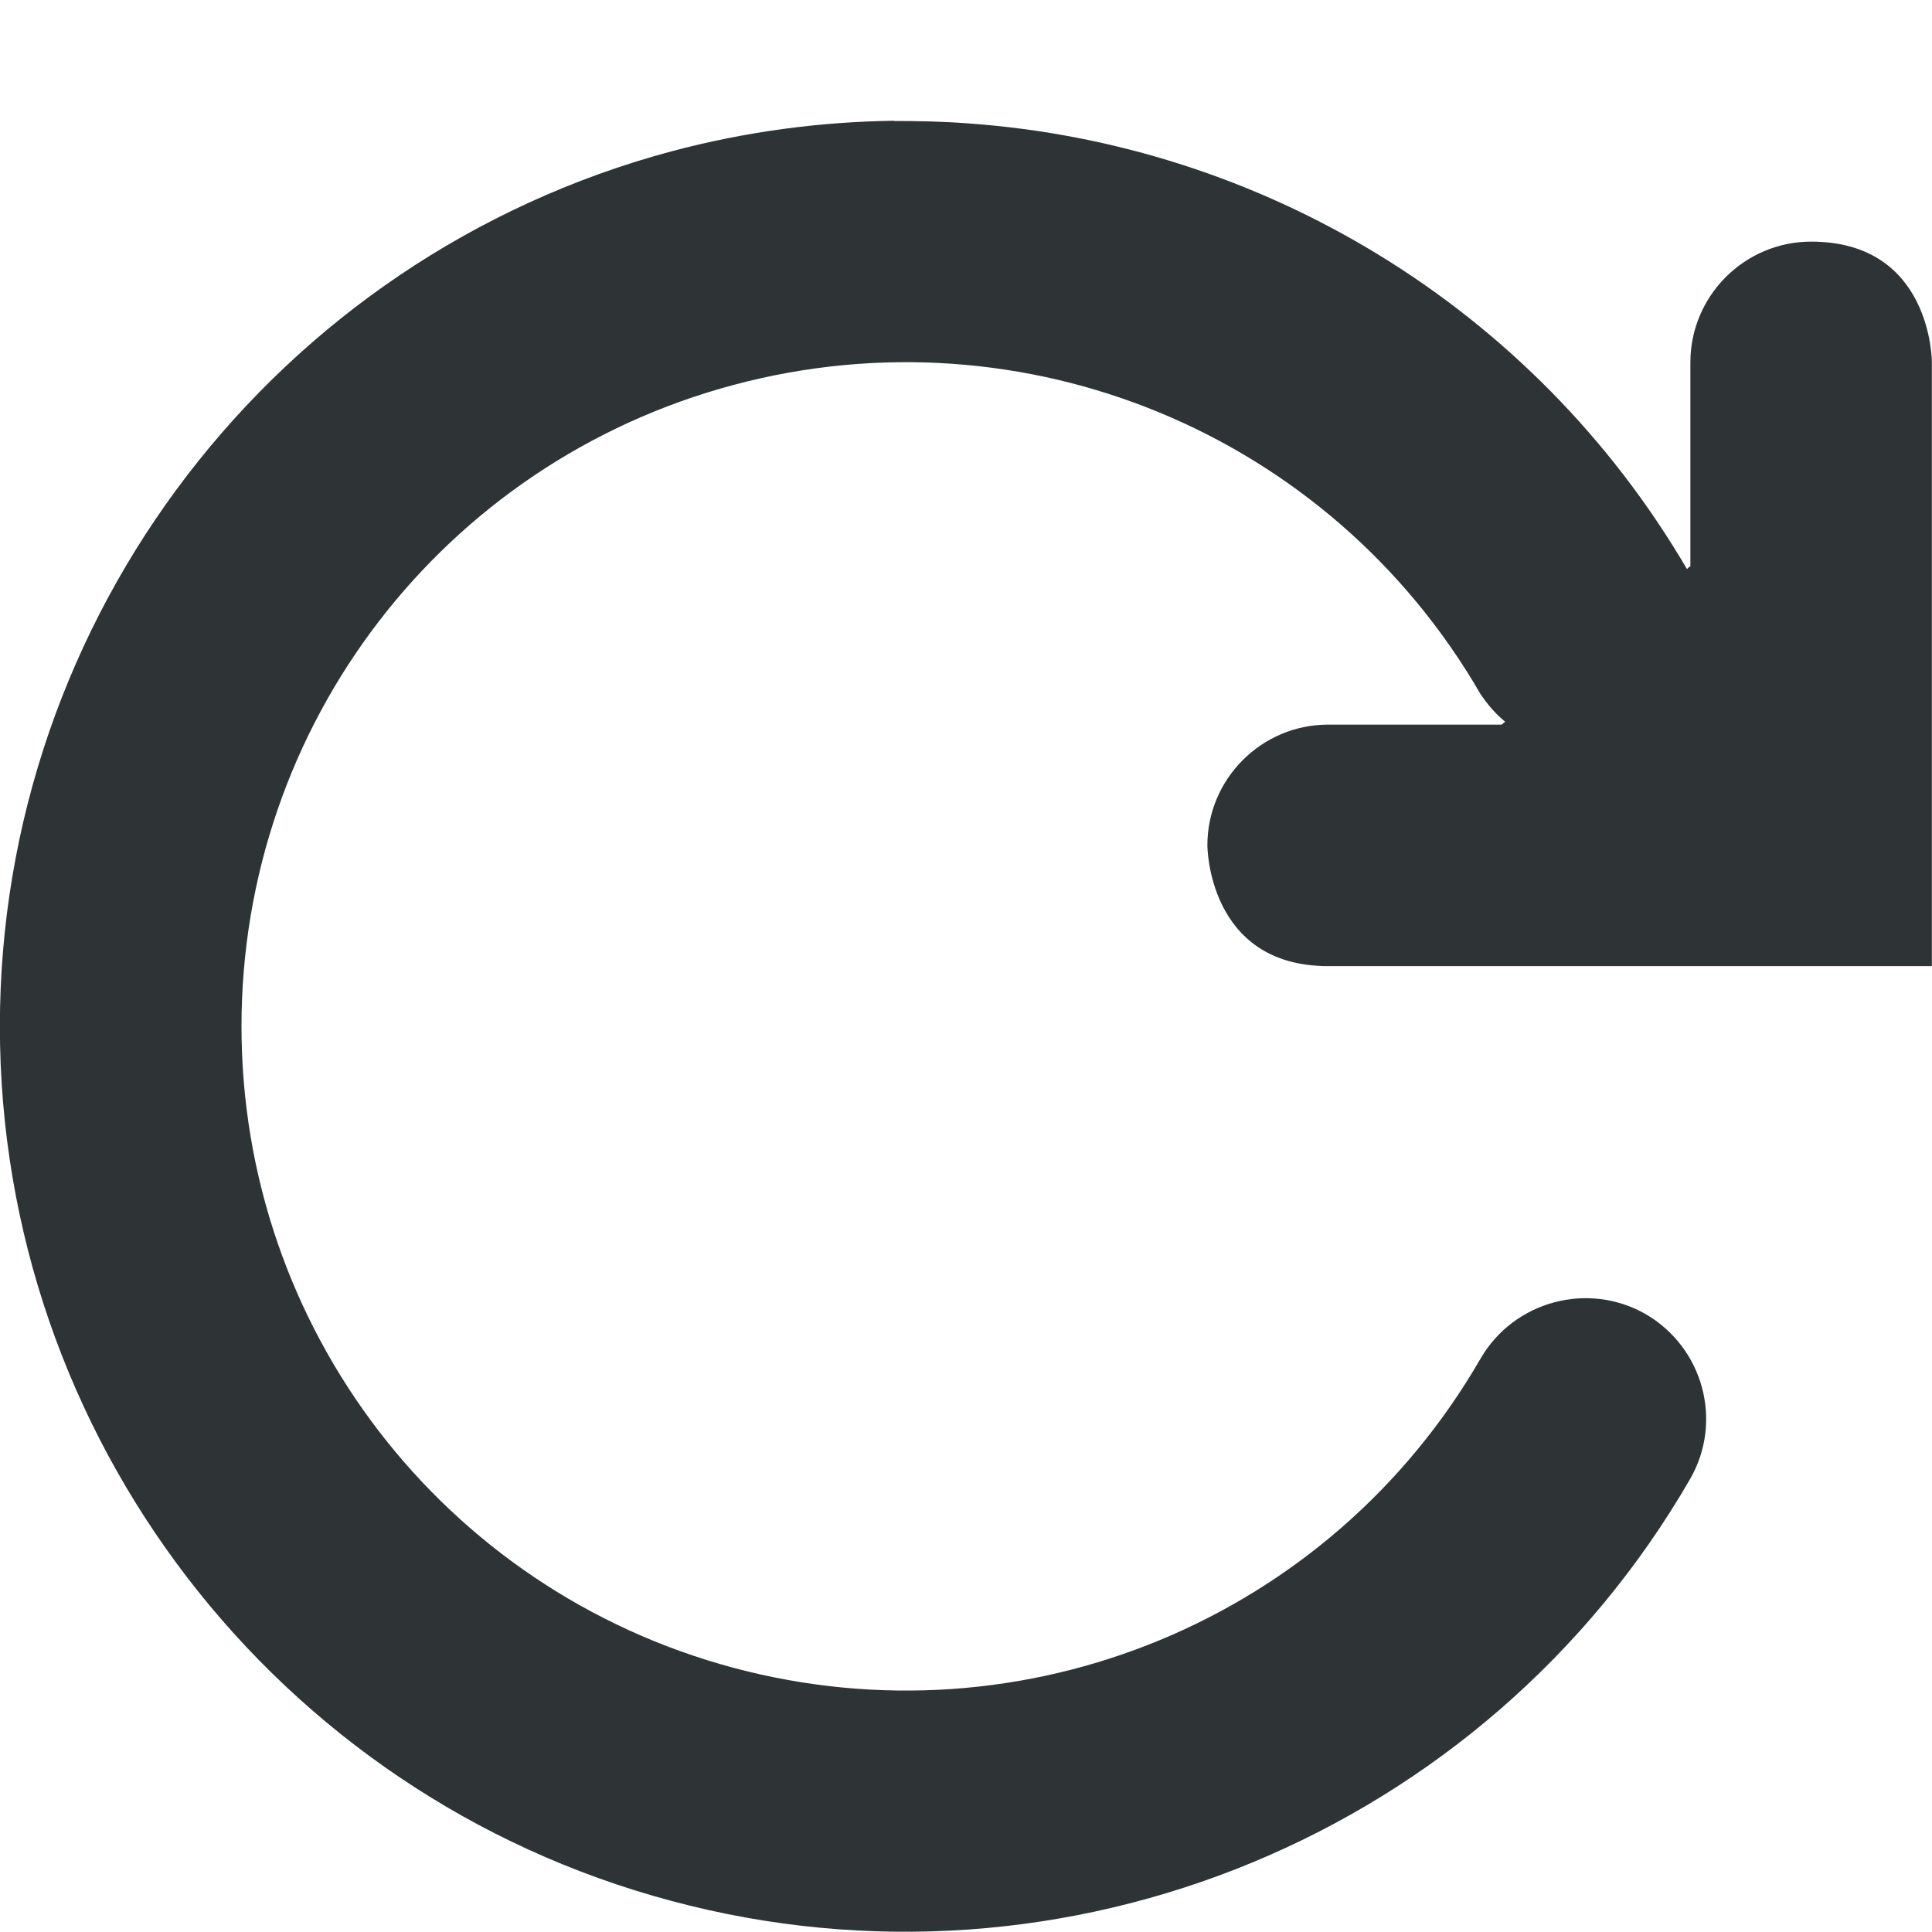
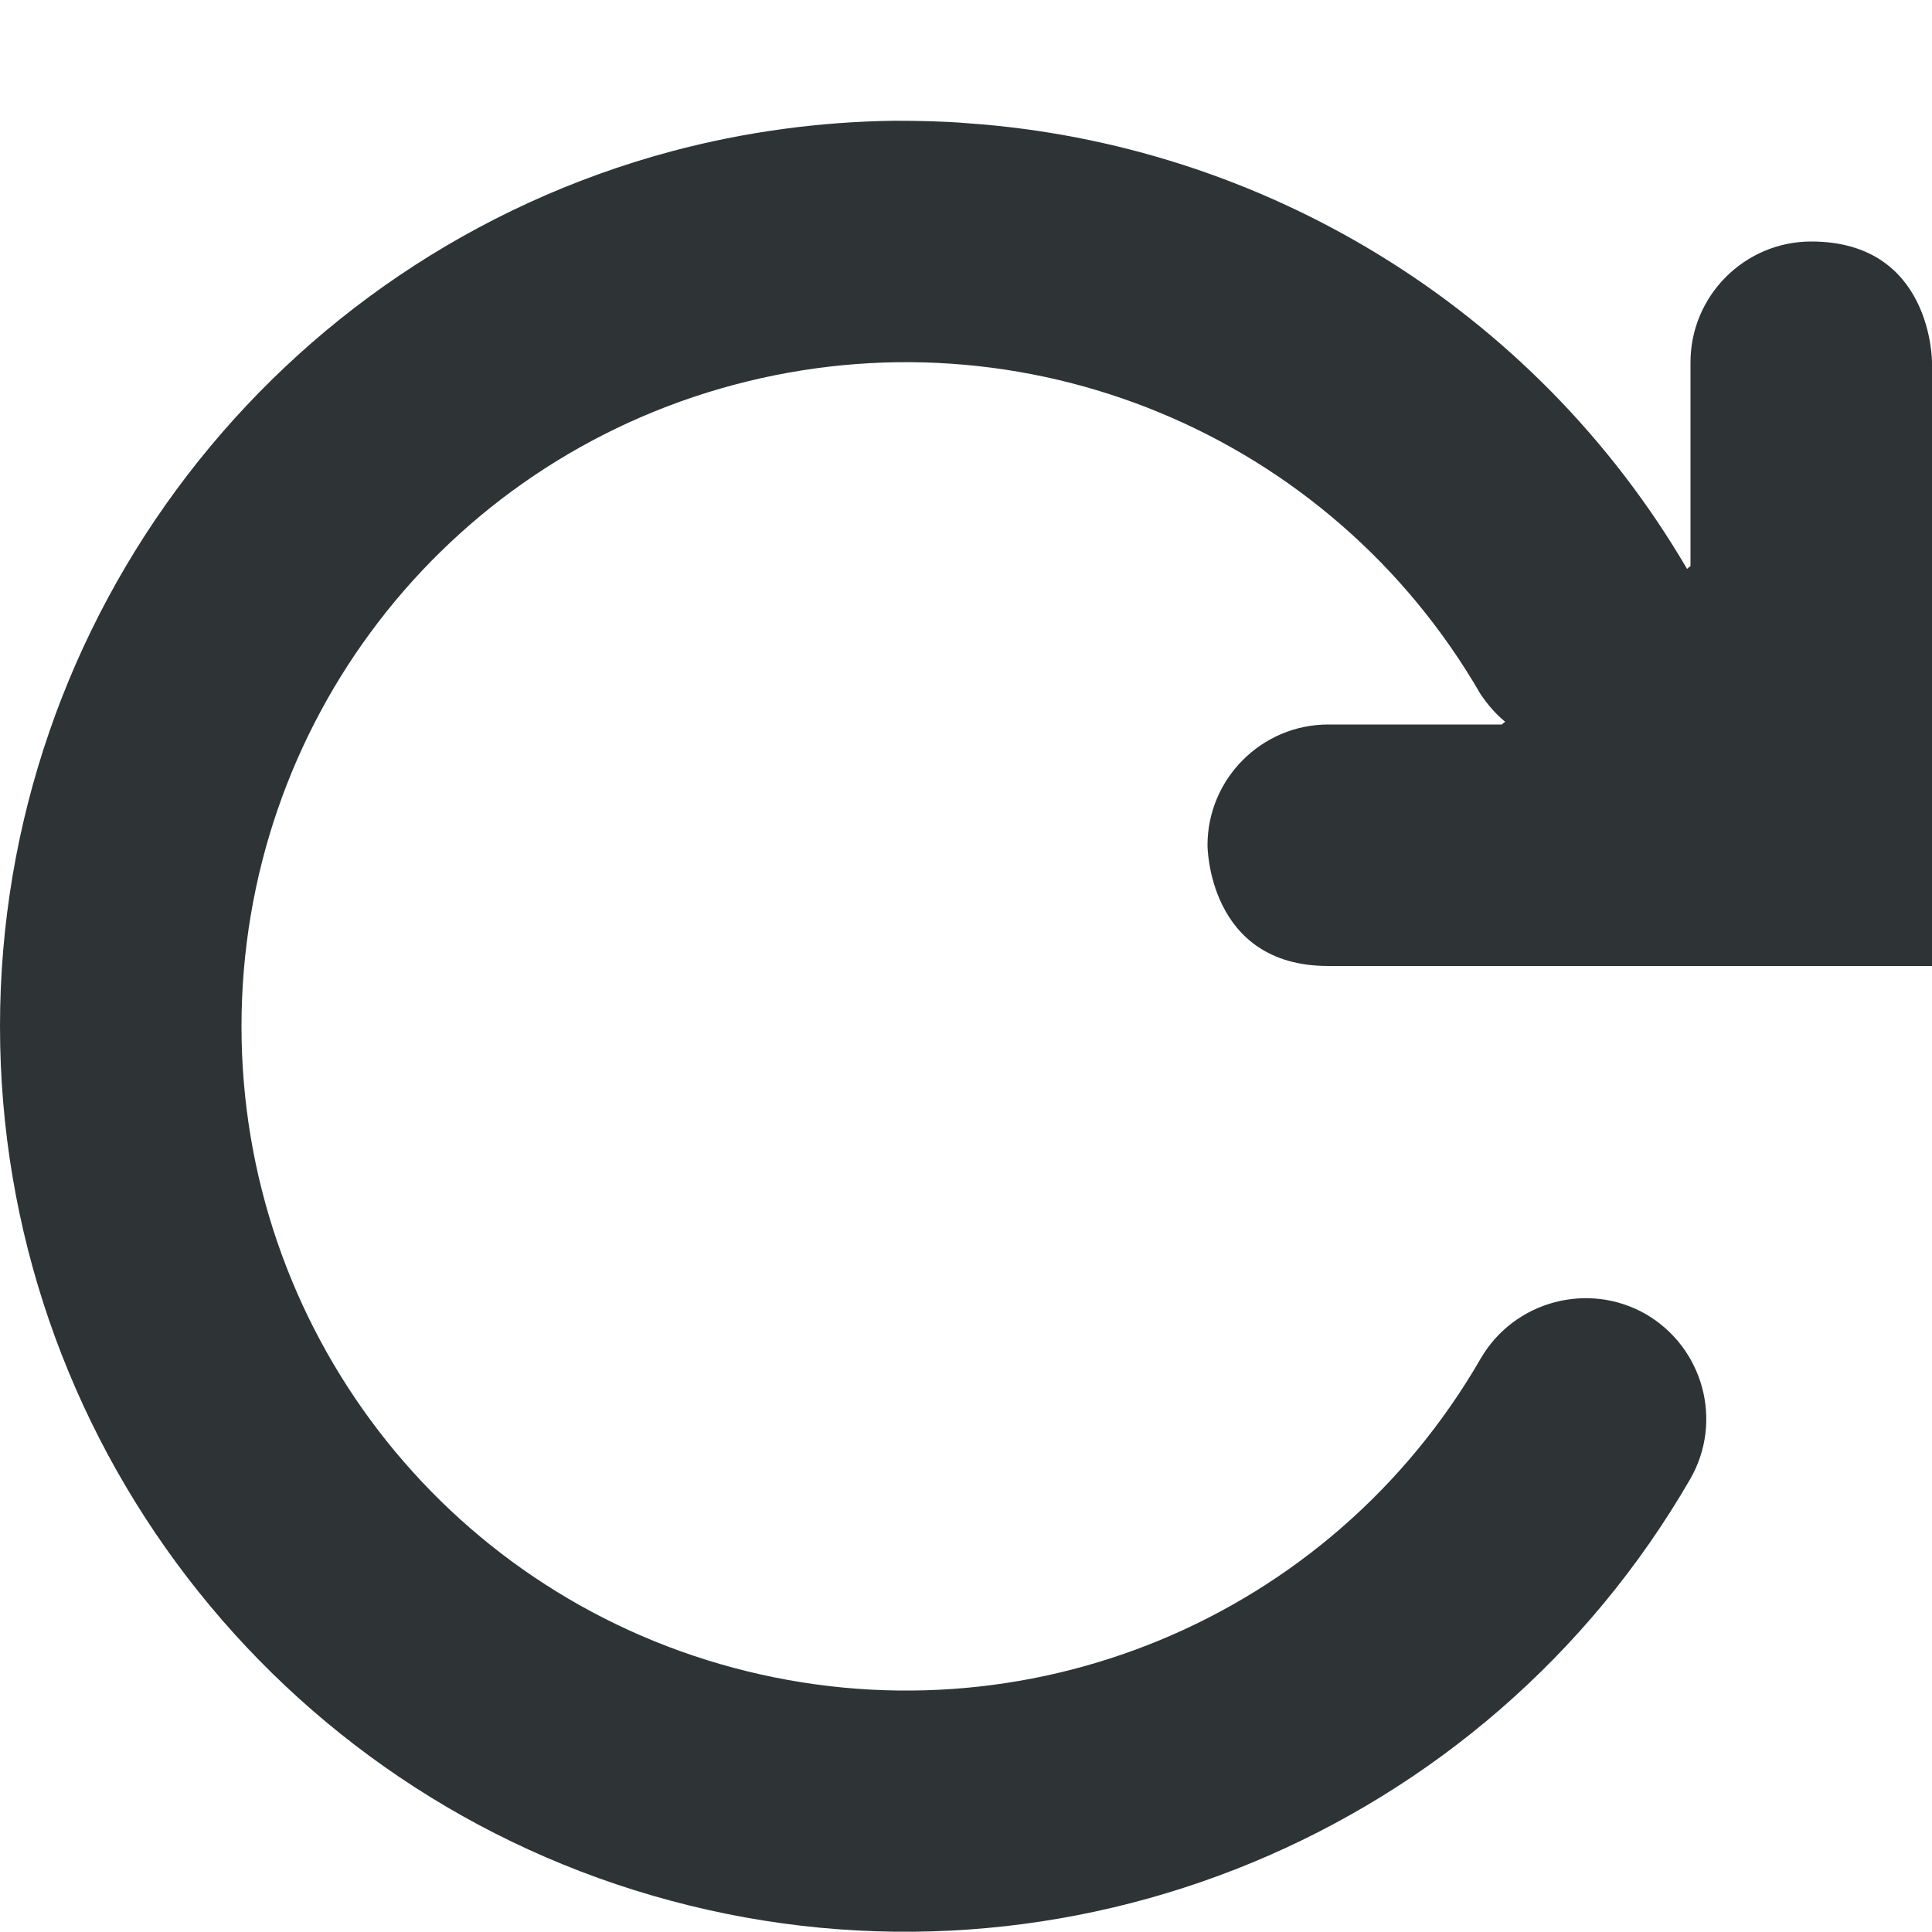
- <svg xmlns="http://www.w3.org/2000/svg" height="16px" viewBox="0 0 16 16" width="16px">
-   <path d="m 7.406 1 c -0.613 0.008 -1.234 0.09 -1.848 0.254 c -3.273 0.879 -5.559 3.855 -5.559 7.246 s 2.285 6.367 5.559 7.242 c 3.273 0.879 6.742 -0.559 8.438 -3.492 c 0.277 -0.48 0.109 -1.09 -0.367 -1.367 c -0.477 -0.273 -1.09 -0.109 -1.367 0.367 c -1.246 2.16 -3.777 3.207 -6.188 2.562 c -2.406 -0.645 -4.074 -2.82 -4.074 -5.312 c 0 -2.496 1.668 -4.668 4.074 -5.312 c 2.41 -0.645 4.941 0.402 6.188 2.562 c 0.059 0.086 0.125 0.164 0.203 0.227 l -0.02 0.016 l -0.008 0.008 h -1.438 c -0.551 0 -1 0.449 -1 1 c 0 0 0 1 1 1 h 5 v -5 s 0.004 -1 -1 -1 c -0.551 0 -1 0.449 -1 1 v 1.688 l -0.016 0.012 l -0.012 0.012 c -1.277 -2.18 -3.531 -3.52 -5.953 -3.691 c -0.203 -0.016 -0.406 -0.02 -0.613 -0.02 z m 0 0" fill="#2e3436" />
+ <svg xmlns="http://www.w3.org/2000/svg" width="16px" height="16px" viewBox="0 0 16 16">
+   <path fill="#2e3436" d="M7.406 1c-.613.008-1.234.09-1.848.254C2.285 2.133 0 5.109 0 8.5s2.285 6.367 5.559 7.242c3.273.879 6.742-.559 8.438-3.492.277-.48.109-1.09-.367-1.367-.477-.273-1.09-.109-1.367.367-1.246 2.16-3.777 3.207-6.188 2.562C3.668 13.168 2 10.992 2 8.5c0-2.496 1.668-4.668 4.074-5.312 2.41-.645 4.941.402 6.188 2.562.059.086.125.164.203.227l-.02.016L12.438 6H11c-.551 0-1 .449-1 1 0 0 0 1 1 1h5V3s.004-1-1-1c-.551 0-1 .449-1 1v1.688l-.016.012-.012.012c-1.277-2.18-3.531-3.52-5.953-3.691C7.816 1.004 7.613 1 7.406 1m0 0" />
</svg>
